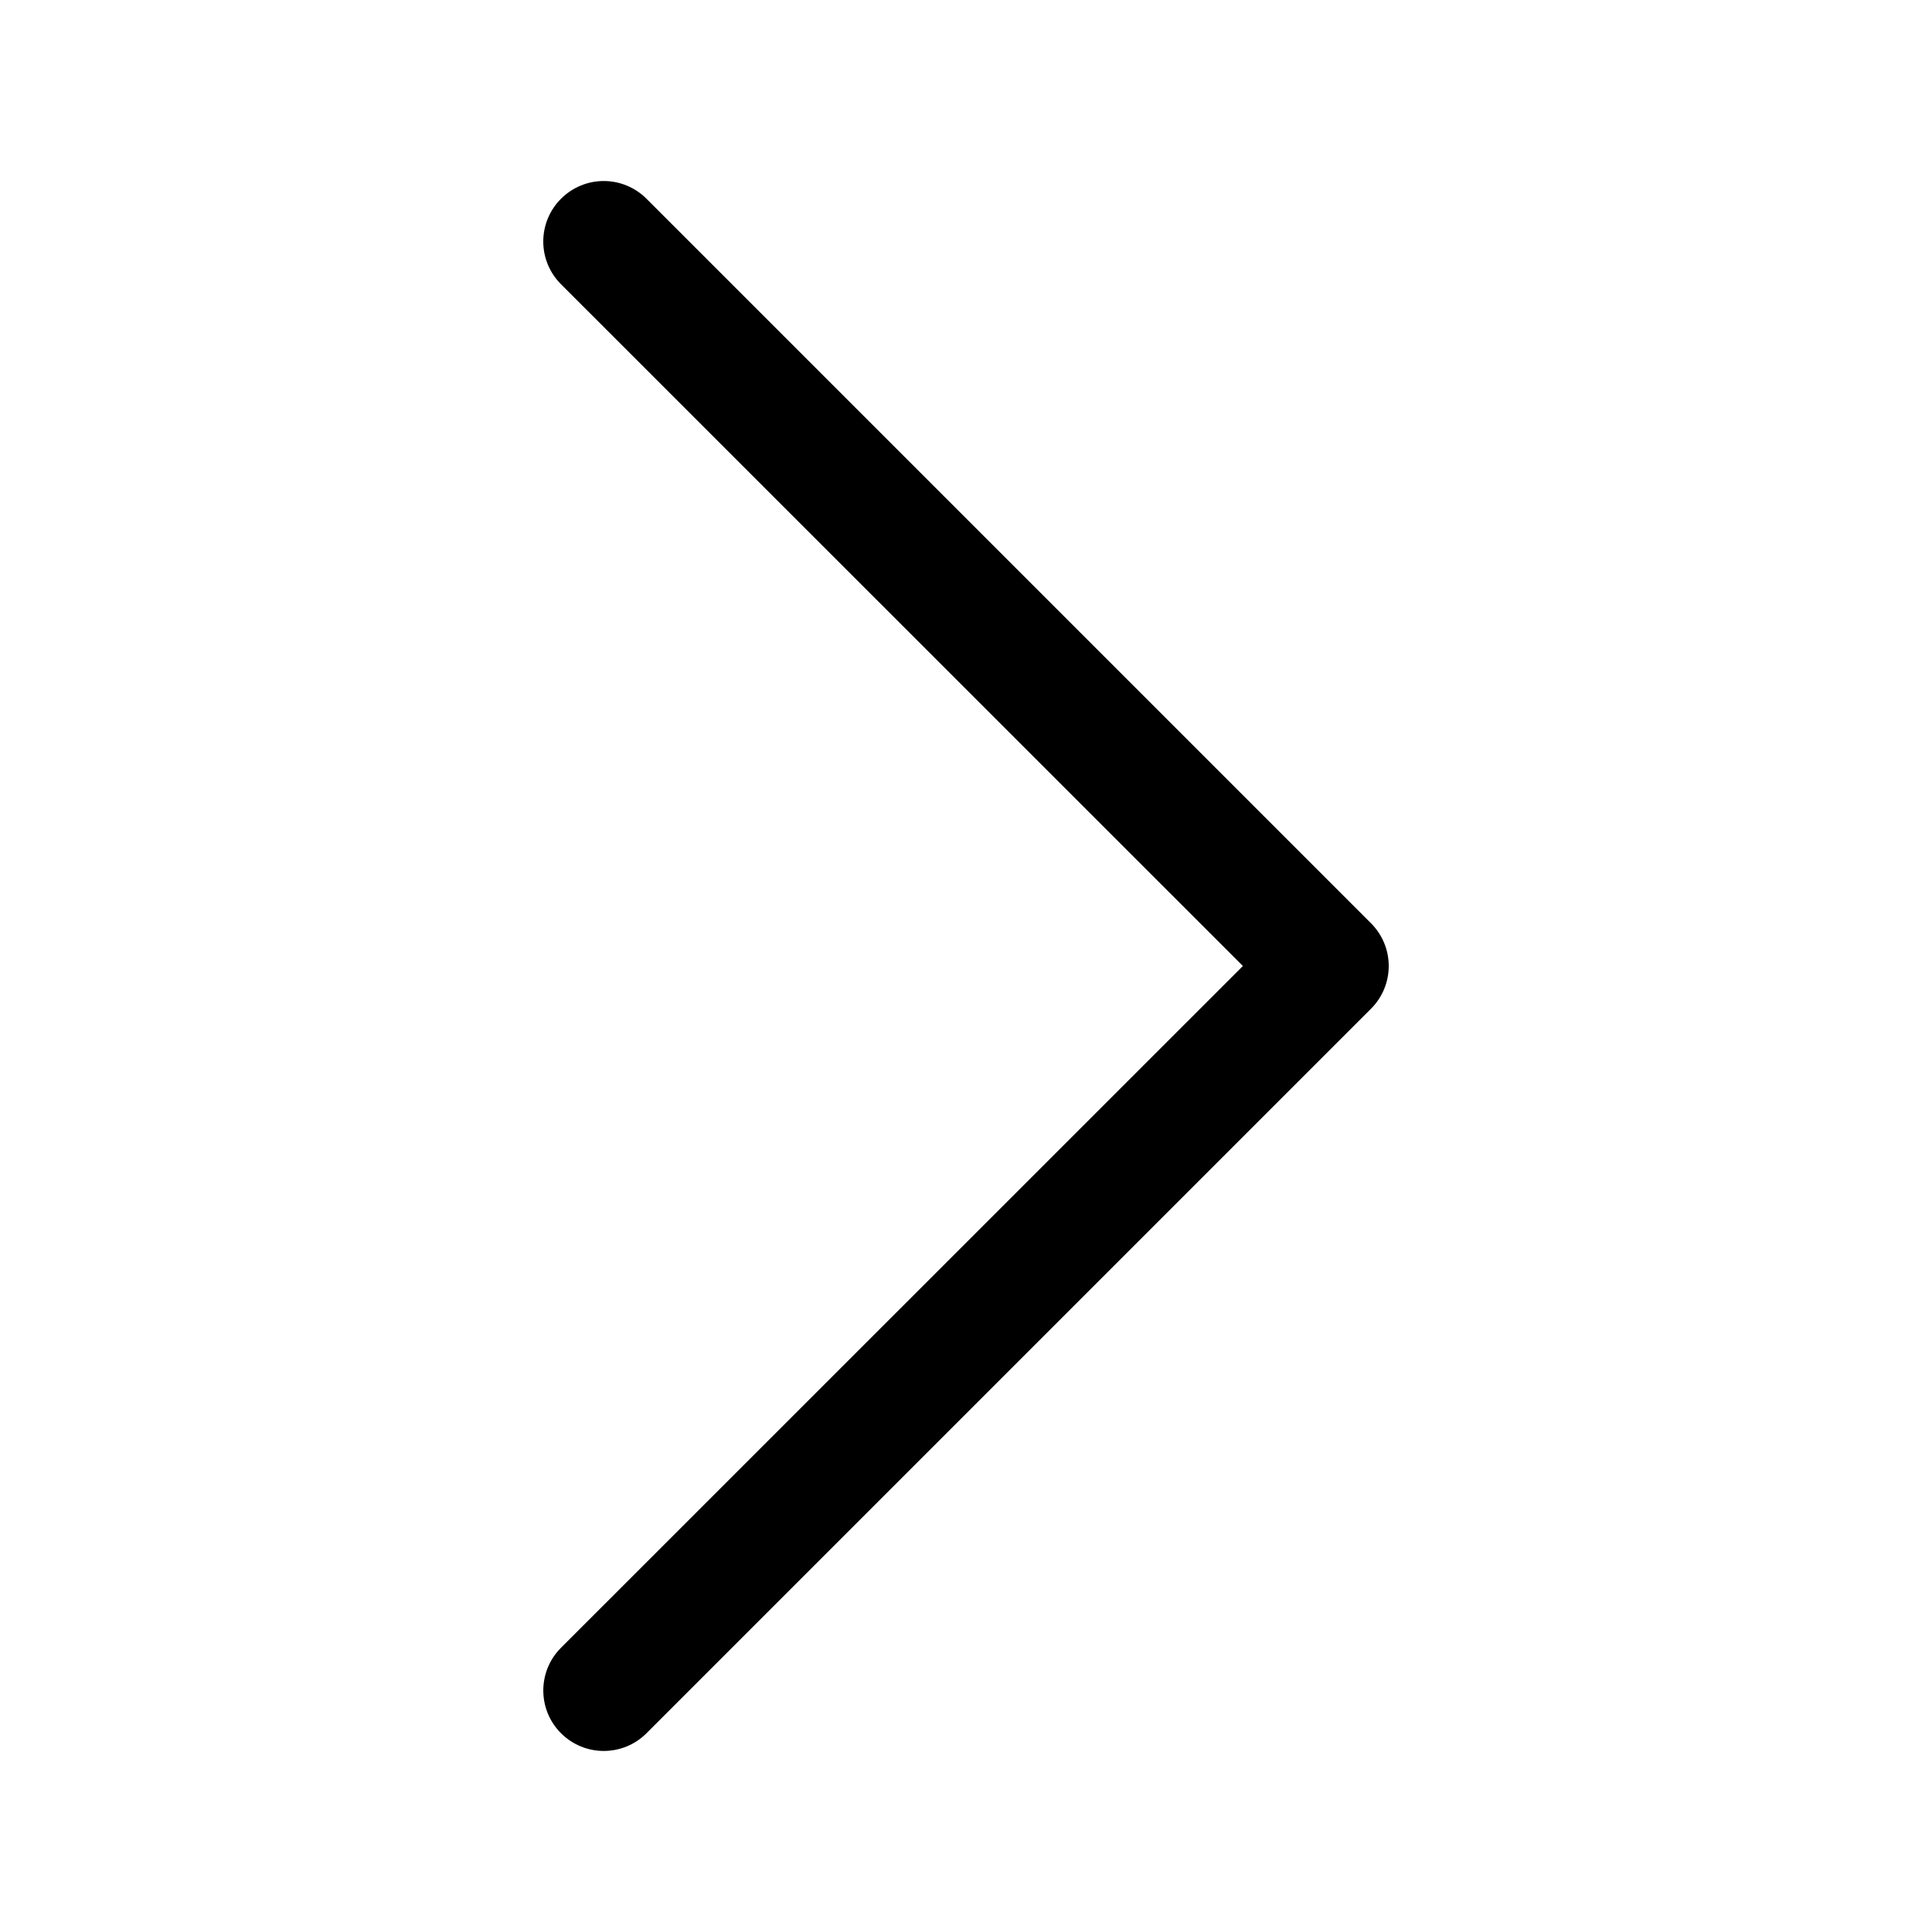
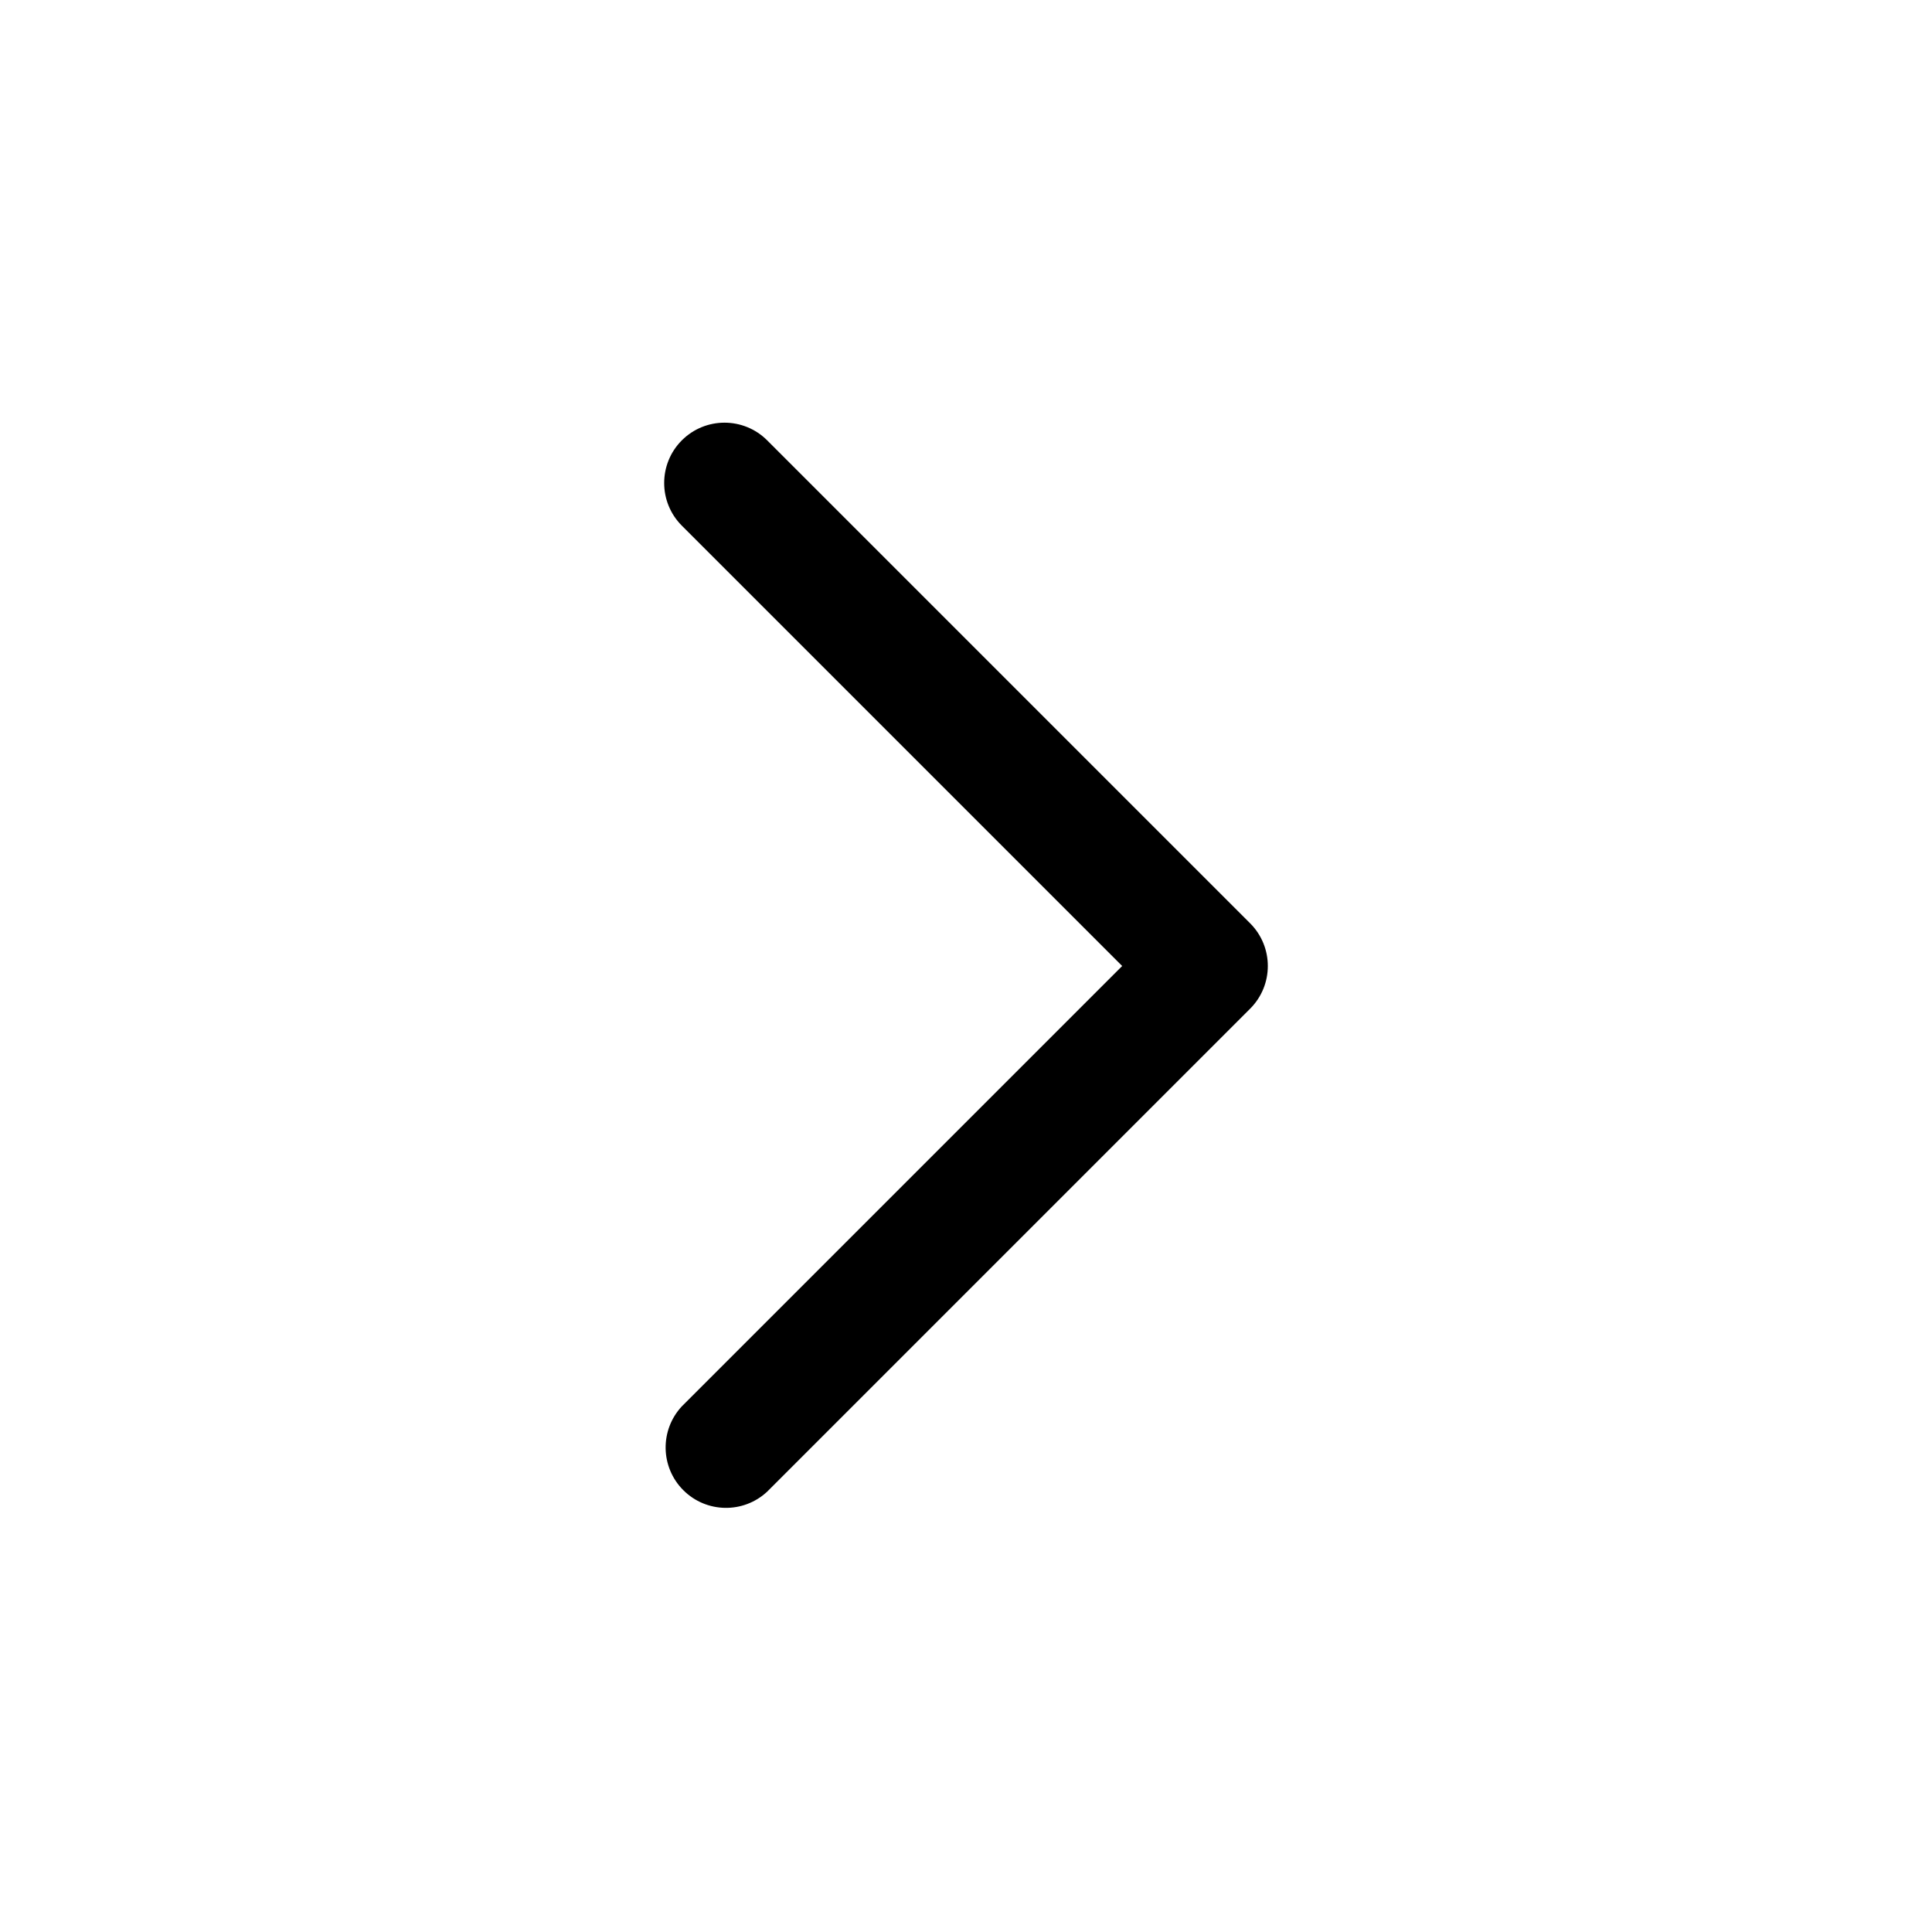
- <svg xmlns="http://www.w3.org/2000/svg" width="16" height="16" fill="currentColor" class="bi bi-chevron-right" viewBox="0 0 16 16">
-   <path fill-rule="evenodd" d="M4.646 1.646a.5.5 0 0 1 .708 0l6 6a.5.5 0 0 1 0 .708l-6 6a.5.5 0 0 1-.708-.708L10.293 8 4.646 2.354a.5.5 0 0 1 0-.708z" />
+ <svg xmlns="http://www.w3.org/2000/svg" viewBox="0 0 24 24" fill="currentColor" aria-hidden="true">
+   <path fill-rule="evenodd" d="M8.47 5.47a.75.75 0 0 1 1.06 0l6 6a.75.75 0 0 1 0 1.06l-6 6a.75.75 0 0 1-1.06-1.06L13.94 12 8.47 6.53a.75.75 0 0 1 0-1.06z" />
</svg>
